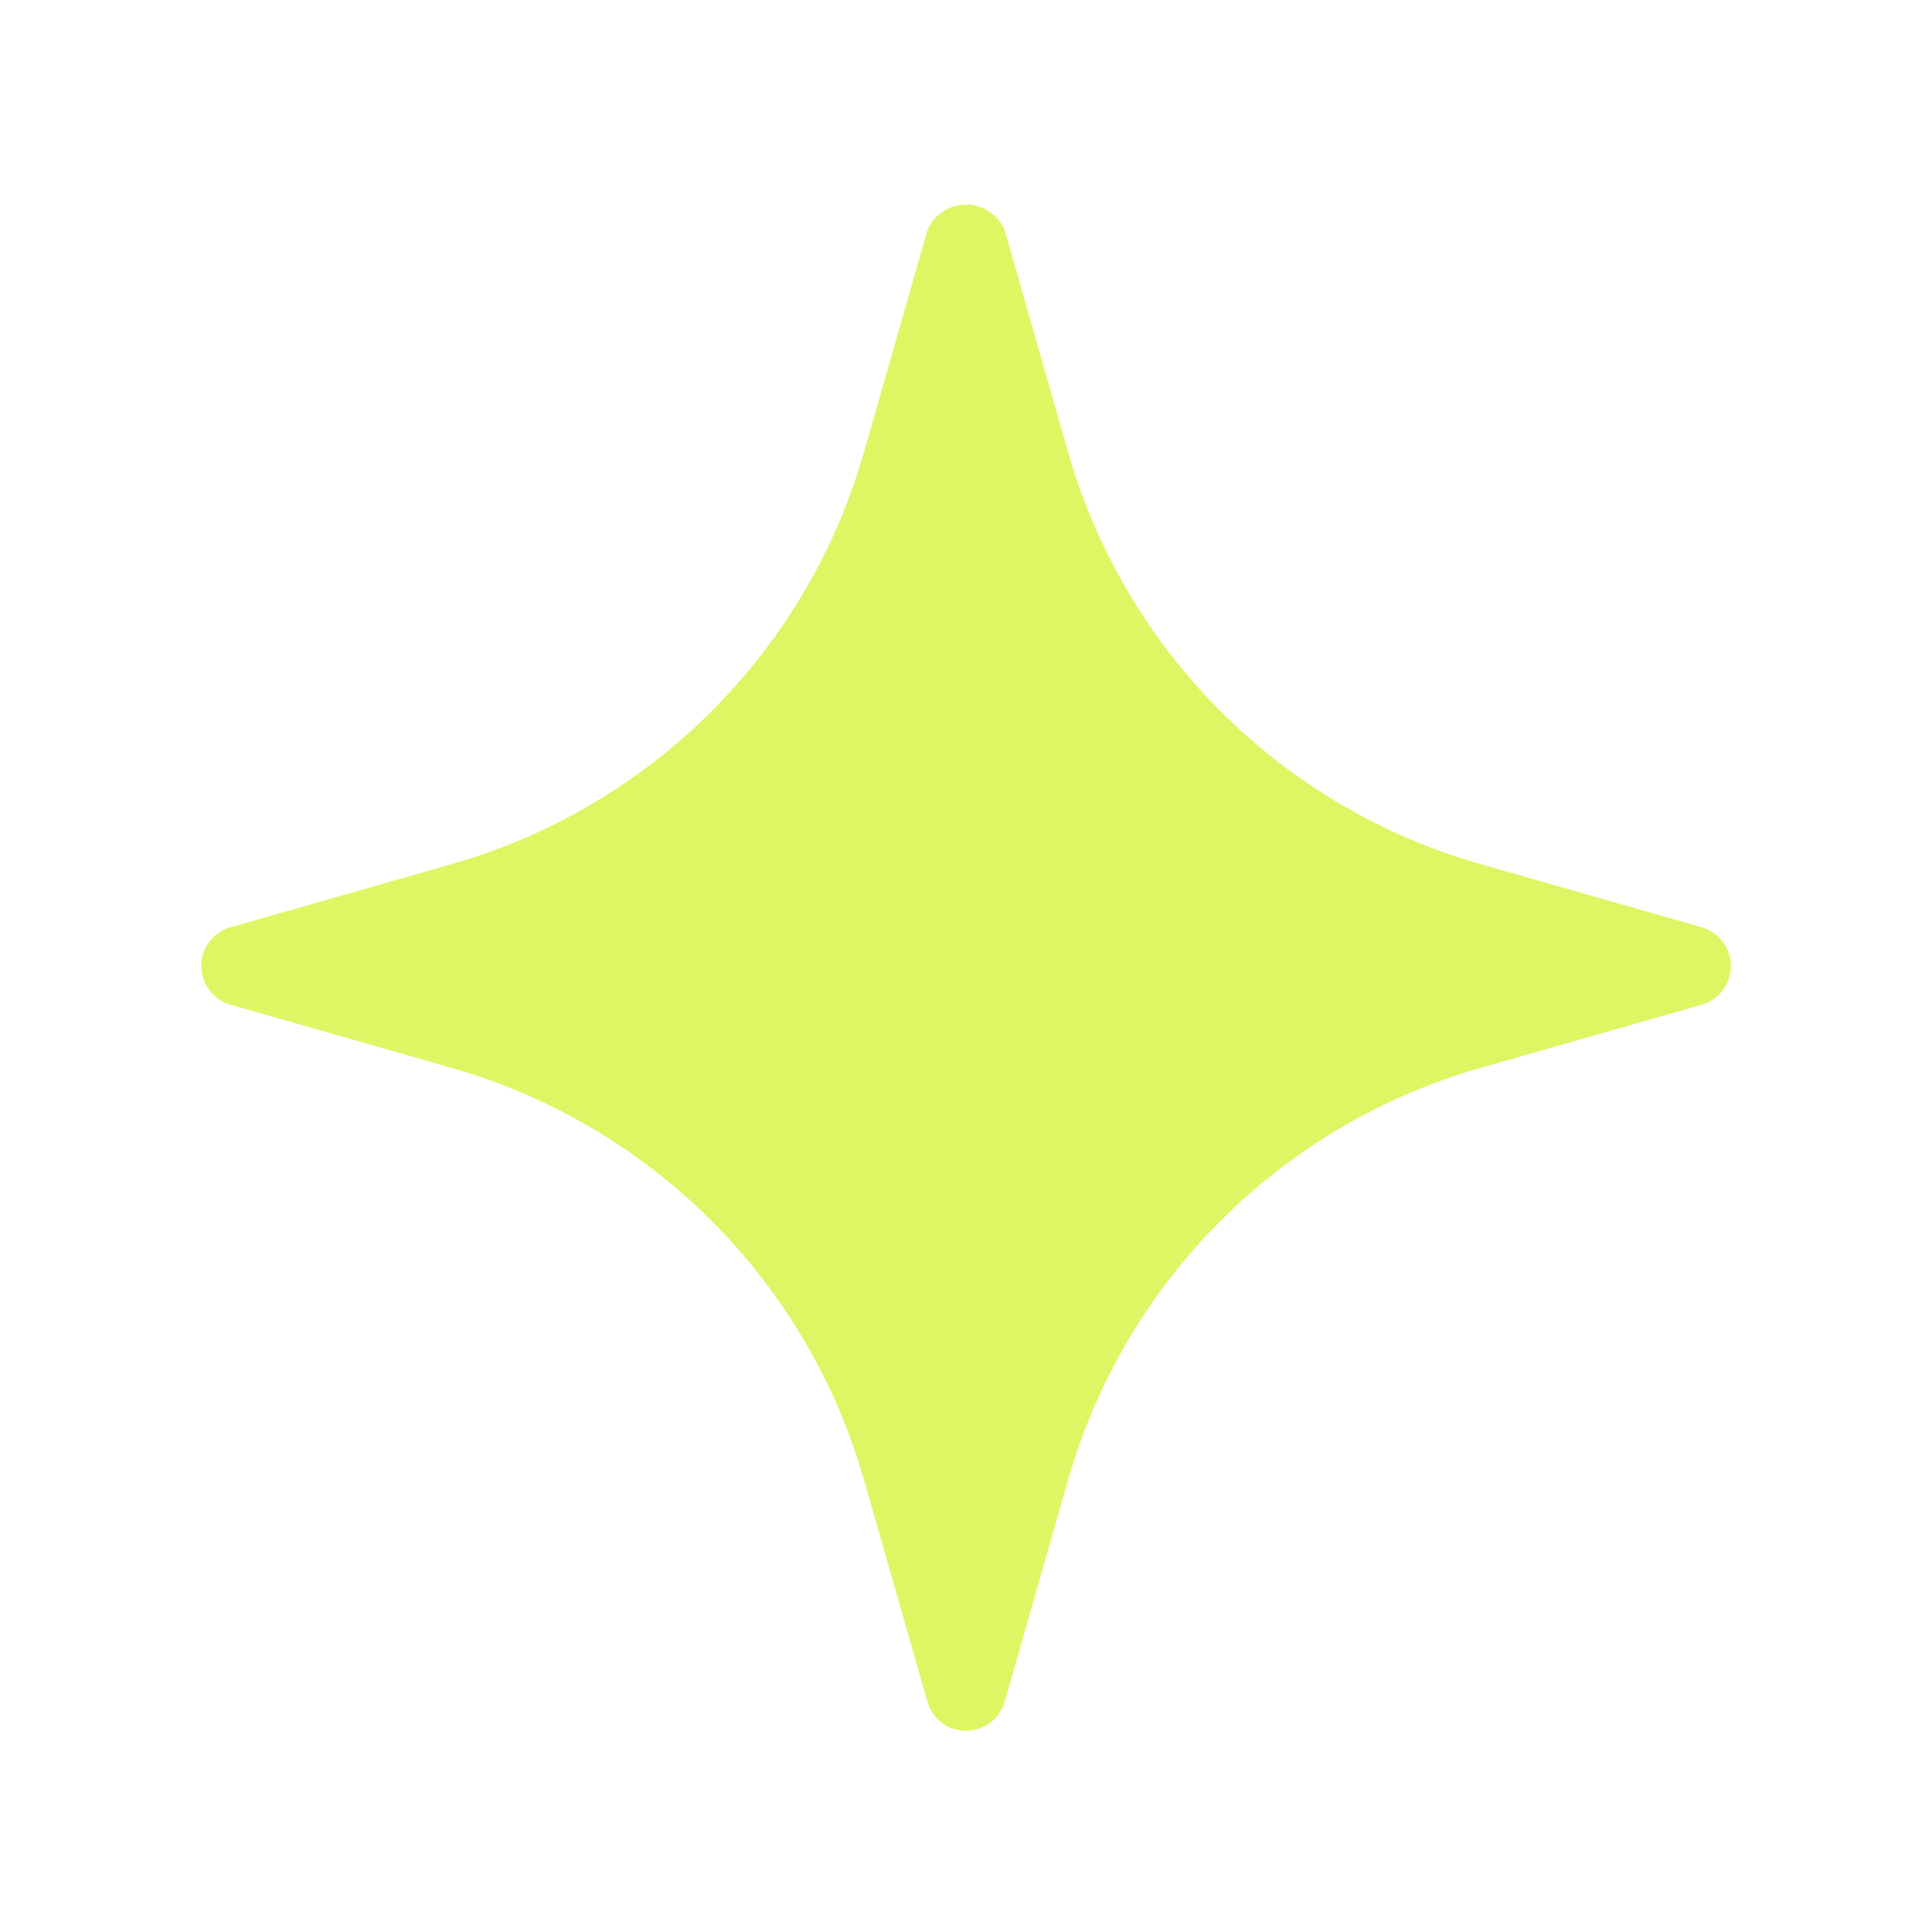
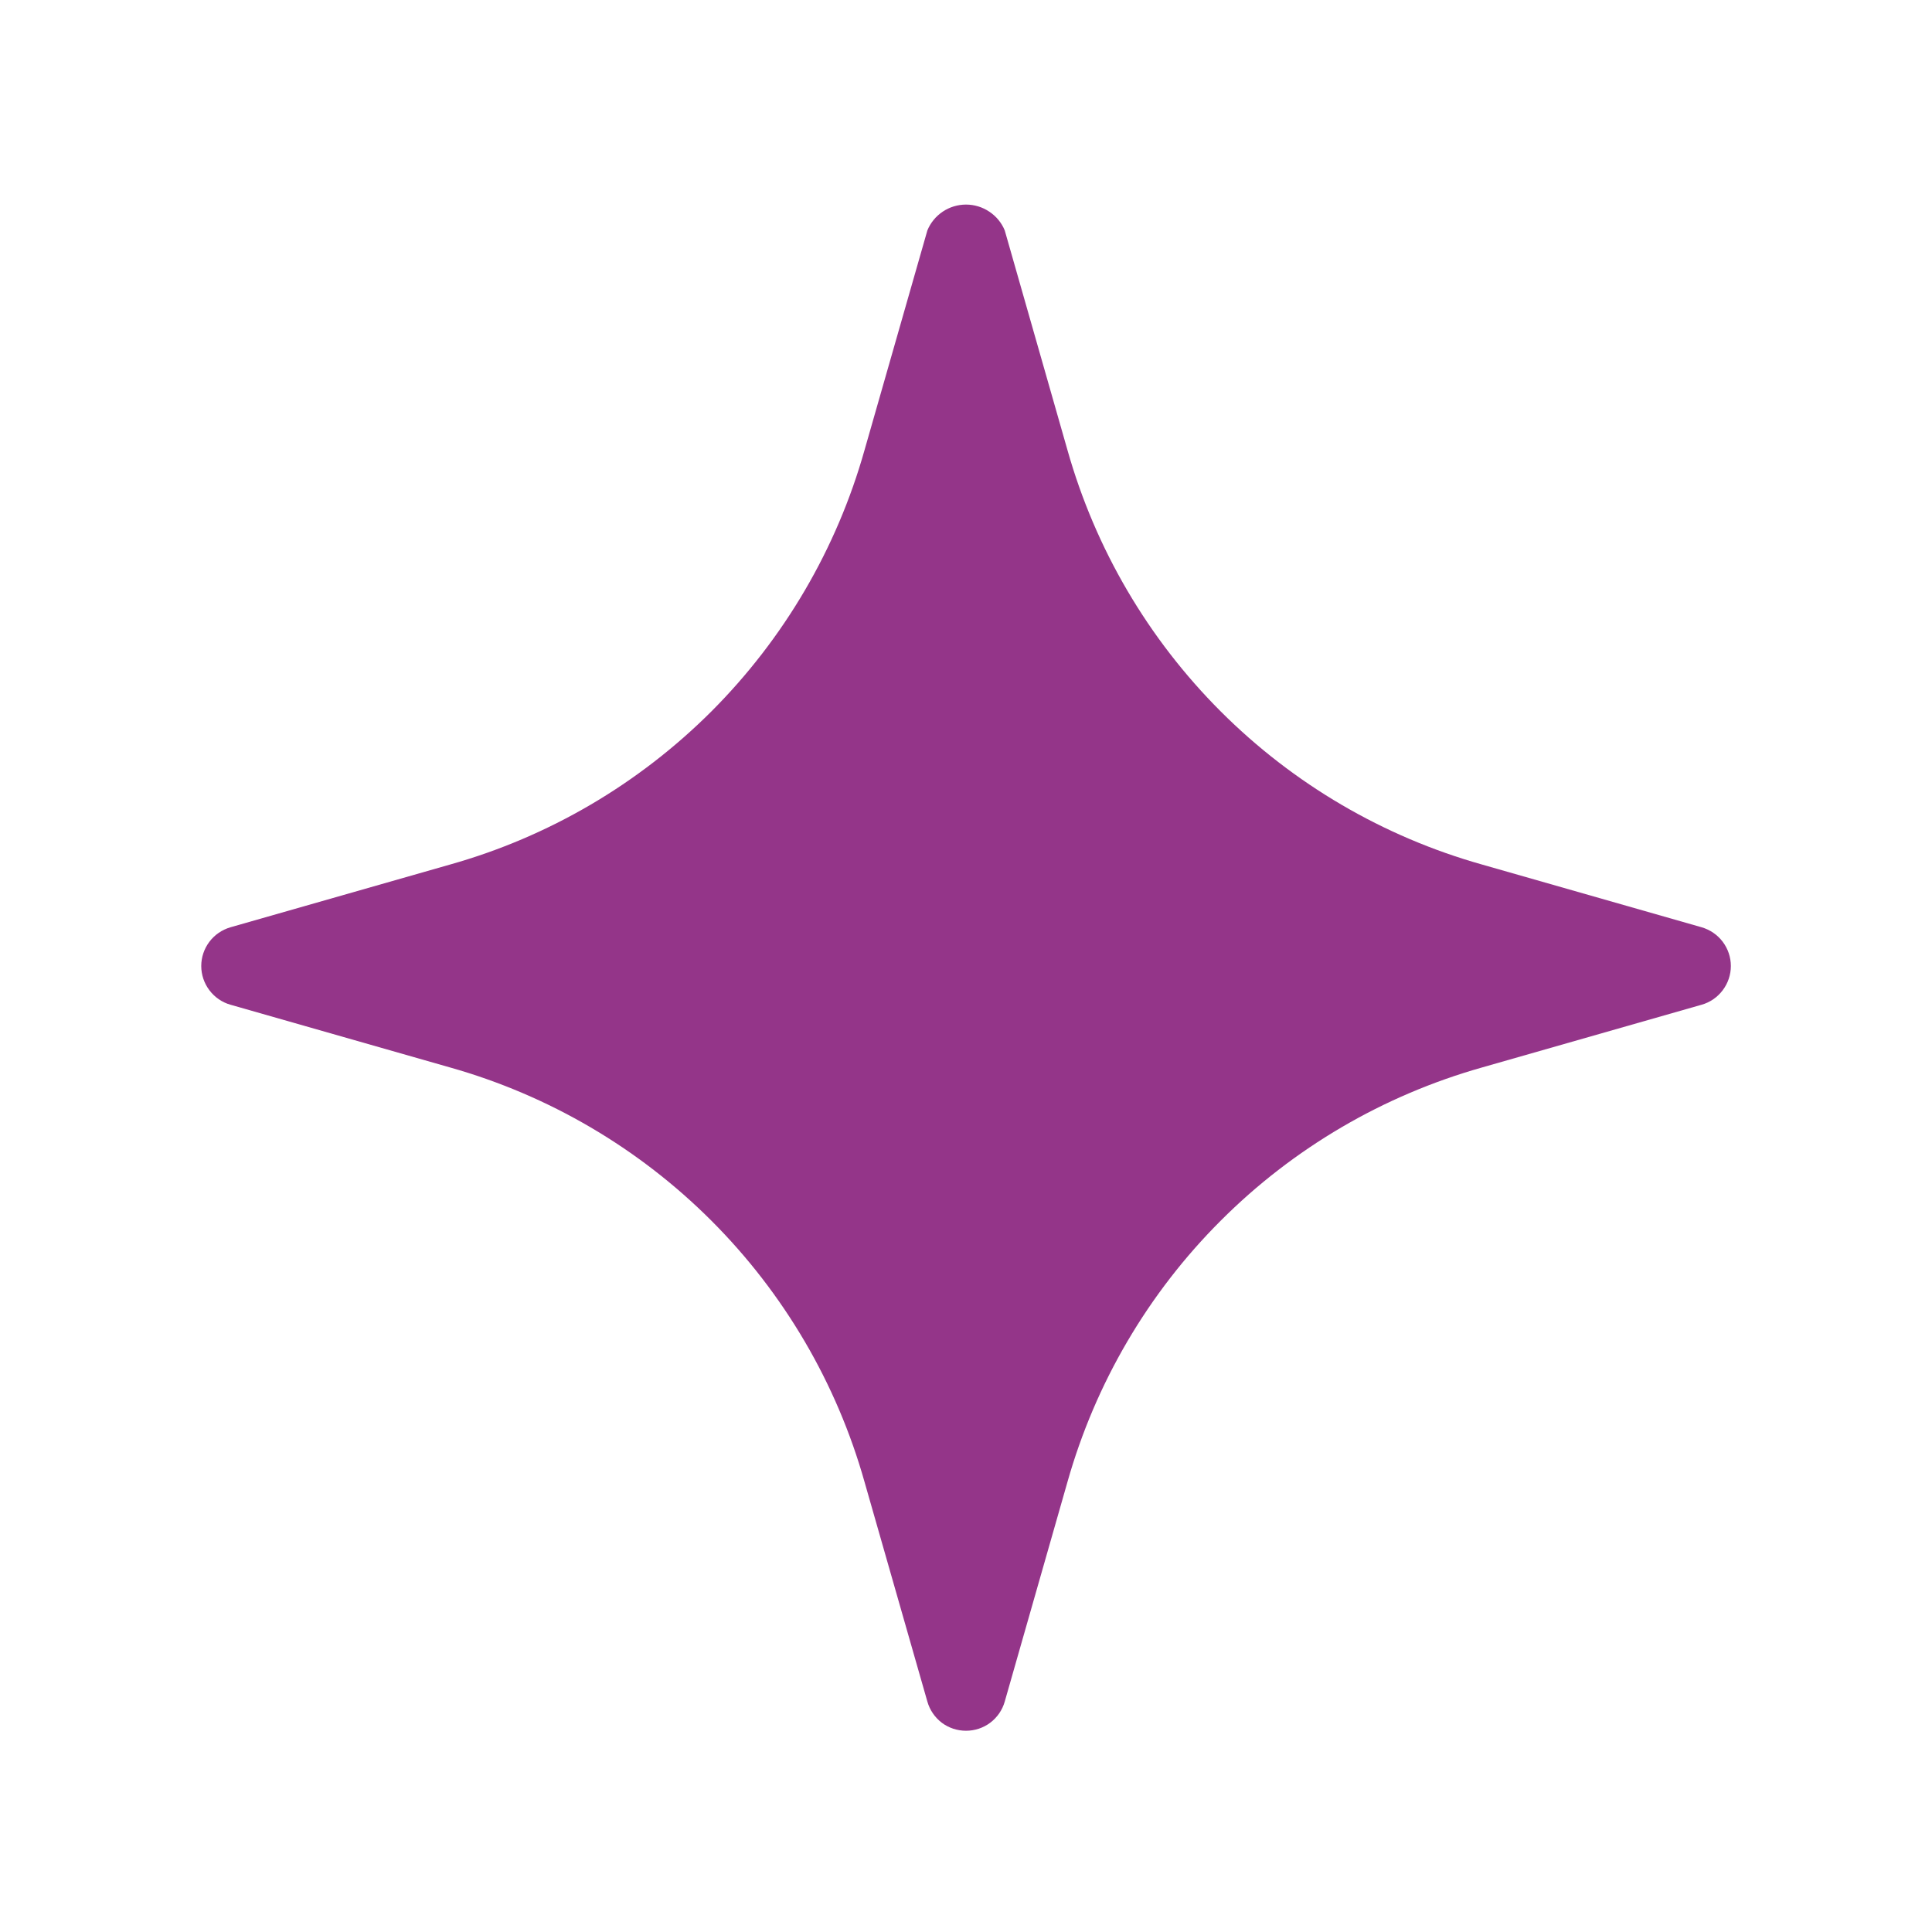
<svg xmlns="http://www.w3.org/2000/svg" width="18" height="18" viewBox="0 0 18 18" fill="none">
-   <path d="M15.853 8.639L13.809 8.055C12.888 7.796 12.049 7.304 11.373 6.628C10.696 5.951 10.205 5.113 9.945 4.192L9.361 2.147C9.332 2.076 9.282 2.015 9.217 1.972C9.153 1.929 9.078 1.906 9 1.906C8.923 1.906 8.847 1.929 8.783 1.972C8.719 2.015 8.669 2.076 8.64 2.147L8.055 4.192C7.796 5.113 7.304 5.951 6.628 6.628C5.951 7.304 5.113 7.796 4.192 8.055L2.148 8.639C2.069 8.662 2 8.709 1.951 8.774C1.902 8.839 1.875 8.918 1.875 9C1.875 9.082 1.902 9.161 1.951 9.226C2 9.291 2.069 9.339 2.148 9.361L4.192 9.945C5.113 10.205 5.951 10.696 6.628 11.373C7.304 12.049 7.796 12.888 8.055 13.808L8.64 15.853C8.662 15.931 8.709 16 8.774 16.05C8.839 16.099 8.919 16.125 9 16.125C9.082 16.125 9.161 16.099 9.226 16.05C9.292 16 9.339 15.931 9.361 15.853L9.945 13.808C10.205 12.888 10.696 12.049 11.373 11.373C12.049 10.696 12.888 10.205 13.809 9.945L15.853 9.361C15.932 9.339 16.001 9.291 16.05 9.226C16.099 9.161 16.126 9.082 16.126 9C16.126 8.918 16.099 8.839 16.05 8.774C16.001 8.709 15.932 8.662 15.853 8.639Z" fill="#DCF763" />
+   <path d="M15.853 8.639L13.809 8.055C12.888 7.796 12.049 7.304 11.373 6.628C10.696 5.951 10.205 5.113 9.945 4.192L9.361 2.147C9.332 2.076 9.282 2.015 9.217 1.972C9.153 1.929 9.078 1.906 9 1.906C8.923 1.906 8.847 1.929 8.783 1.972C8.719 2.015 8.669 2.076 8.64 2.147L8.055 4.192C7.796 5.113 7.304 5.951 6.628 6.628C5.951 7.304 5.113 7.796 4.192 8.055L2.148 8.639C2.069 8.662 2 8.709 1.951 8.774C1.902 8.839 1.875 8.918 1.875 9C1.875 9.082 1.902 9.161 1.951 9.226C2 9.291 2.069 9.339 2.148 9.361L4.192 9.945C5.113 10.205 5.951 10.696 6.628 11.373C7.304 12.049 7.796 12.888 8.055 13.808L8.64 15.853C8.662 15.931 8.709 16 8.774 16.05C8.839 16.099 8.919 16.125 9 16.125C9.082 16.125 9.161 16.099 9.226 16.05C9.292 16 9.339 15.931 9.361 15.853L9.945 13.808C10.205 12.888 10.696 12.049 11.373 11.373C12.049 10.696 12.888 10.205 13.809 9.945L15.853 9.361C15.932 9.339 16.001 9.291 16.05 9.226C16.099 9.161 16.126 9.082 16.126 9C16.126 8.918 16.099 8.839 16.05 8.774C16.001 8.709 15.932 8.662 15.853 8.639Z" fill="#943589" />
</svg>
